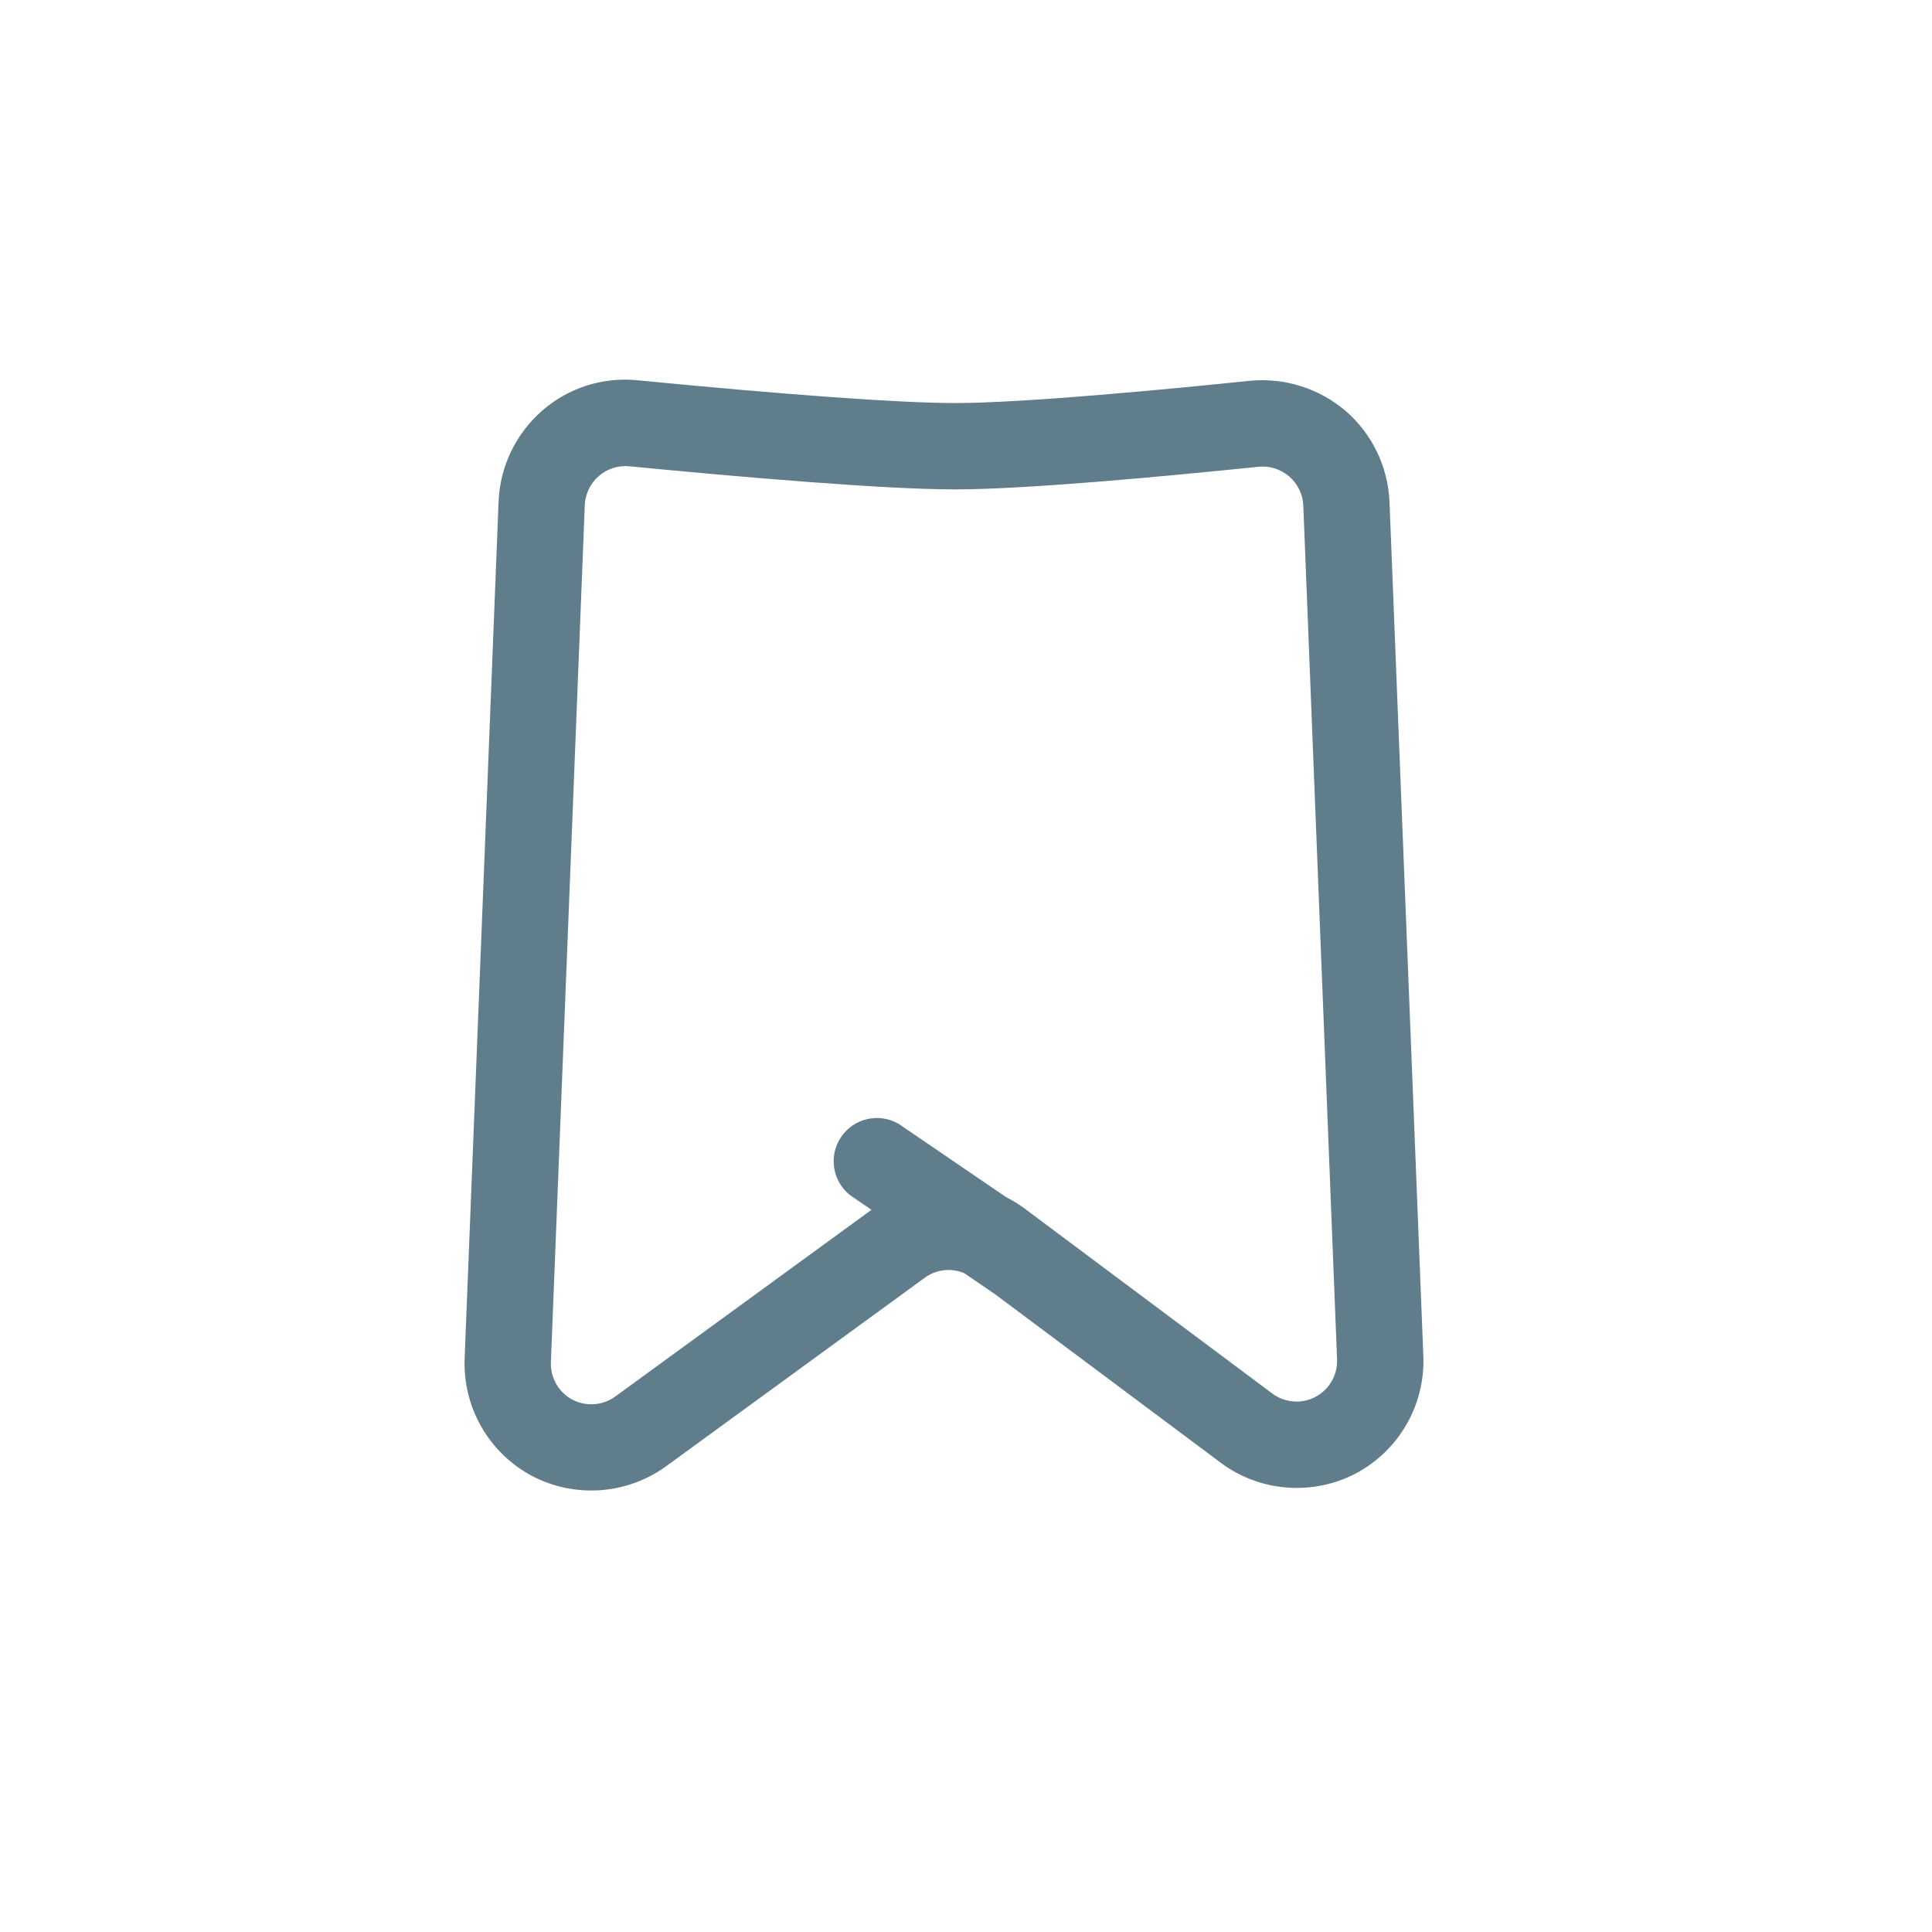
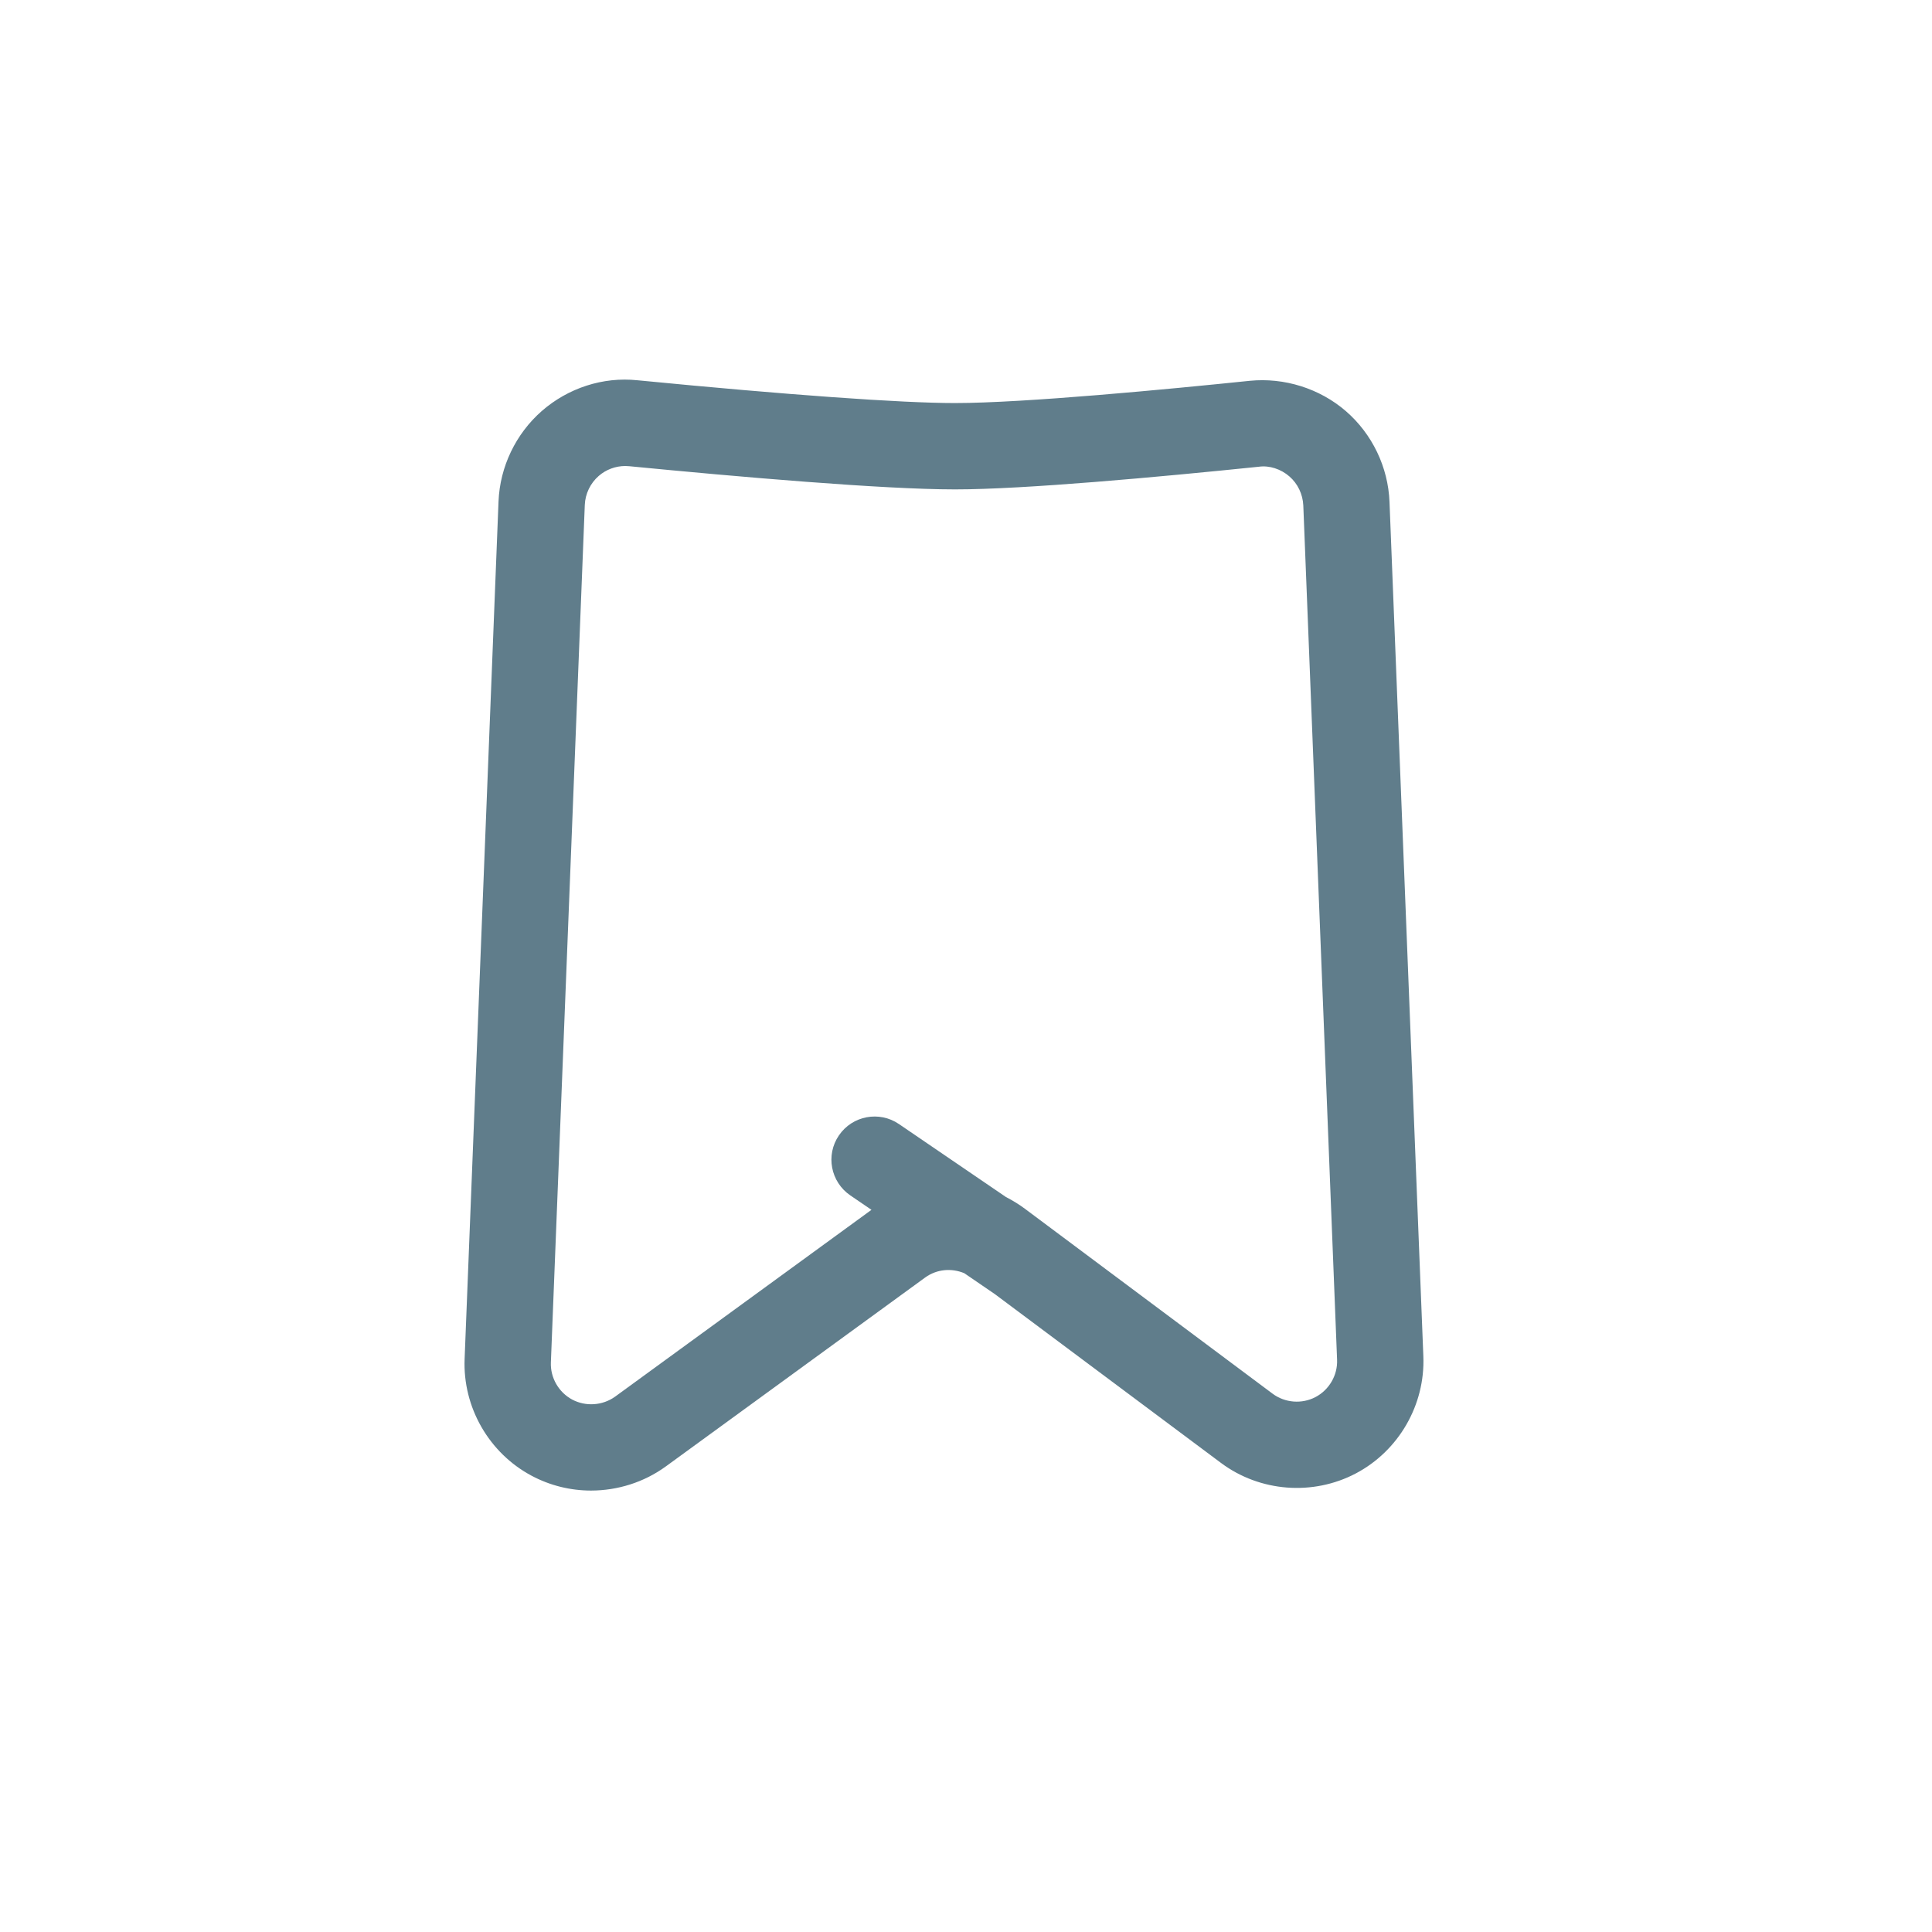
- <svg xmlns="http://www.w3.org/2000/svg" width="29" height="29" viewBox="0 0 29 29">
-   <g id="Artboard" fill="none" fill-rule="evenodd" transform="translate(-46 -12)">
-     <path d="M66.07 32.41a.609.609 0 0 1-.969.51l-3.718-2.777a1.959 1.959 0 0 0-.283-.175l-1.607-1.096a.649.649 0 0 0-.73 1.07l.318.218-3.848 2.804a.614.614 0 0 1-.644.044.611.611 0 0 1-.32-.559l.509-12.87a.611.611 0 0 1 .667-.58c1.631.158 3.805.347 4.891.347 1.038 0 3.051-.185 4.558-.34a.612.612 0 0 1 .669.58l.507 12.823v.001zm.787-12.875a1.912 1.912 0 0 0-.654-1.363 1.931 1.931 0 0 0-1.443-.456c-1.208.125-3.39.334-4.424.334-.807 0-2.5-.121-4.766-.342a1.888 1.888 0 0 0-1.436.46c-.392.343-.63.838-.65 1.36l-.51 12.87a1.913 1.913 0 0 0 1.005 1.753 1.917 1.917 0 0 0 2.017-.14l3.89-2.835a.603.603 0 0 1 .588-.065l.46.314 3.392 2.533c.585.437 1.38.498 2.025.159a1.91 1.91 0 0 0 1.014-1.759l-.508-12.823z" id="Fill-11" fill="#607D8B" />
+ <svg xmlns="http://www.w3.org/2000/svg" width="29px" height="29px" viewBox="0 0 29 29" version="1.1">
+   <defs />
+   <g id="Artboard" stroke="none" stroke-width="1" fill="none" fill-rule="evenodd" transform="translate(-46, -12)">
+     <path d="M66.07,32.41 C66.08,32.641 65.952,32.862 65.747,32.97 C65.542,33.078 65.288,33.059 65.101,32.919 L61.383,30.143 C61.292,30.075 61.197,30.018 61.1,29.968 L59.493,28.872 C59.199,28.671 58.795,28.746 58.593,29.042 C58.39,29.338 58.468,29.741 58.763,29.943 L59.081,30.16 L55.233,32.964 C55.045,33.099 54.792,33.116 54.589,33.008 C54.386,32.899 54.259,32.68 54.269,32.449 L54.778,19.578 C54.785,19.412 54.861,19.254 54.987,19.144 C55.097,19.048 55.24,18.995 55.386,18.995 C55.405,18.995 55.425,18.996 55.445,18.998 C57.076,19.157 59.25,19.346 60.336,19.346 C61.374,19.346 63.387,19.161 64.894,19.006 C65.055,18.983 65.227,19.041 65.354,19.151 C65.48,19.26 65.555,19.419 65.563,19.586 L66.07,32.409 L66.07,32.41 Z M66.857,19.535 C66.837,19.011 66.597,18.514 66.203,18.172 C65.807,17.829 65.275,17.665 64.76,17.716 C63.552,17.841 61.371,18.05 60.336,18.05 C59.529,18.05 57.836,17.929 55.57,17.708 C55.049,17.653 54.528,17.825 54.134,18.168 C53.742,18.511 53.504,19.006 53.483,19.527 L52.974,32.398 C52.945,33.122 53.339,33.81 53.979,34.151 C54.258,34.3 54.565,34.374 54.873,34.374 C55.27,34.373 55.665,34.251 55.995,34.011 L59.887,31.176 C60.062,31.049 60.283,31.032 60.474,31.111 L60.933,31.425 L64.326,33.958 C64.911,34.395 65.706,34.456 66.351,34.117 C66.996,33.777 67.394,33.087 67.365,32.358 L66.857,19.535 Z" id="Fill-11" fill="#607D8B" />
  </g>
</svg>
